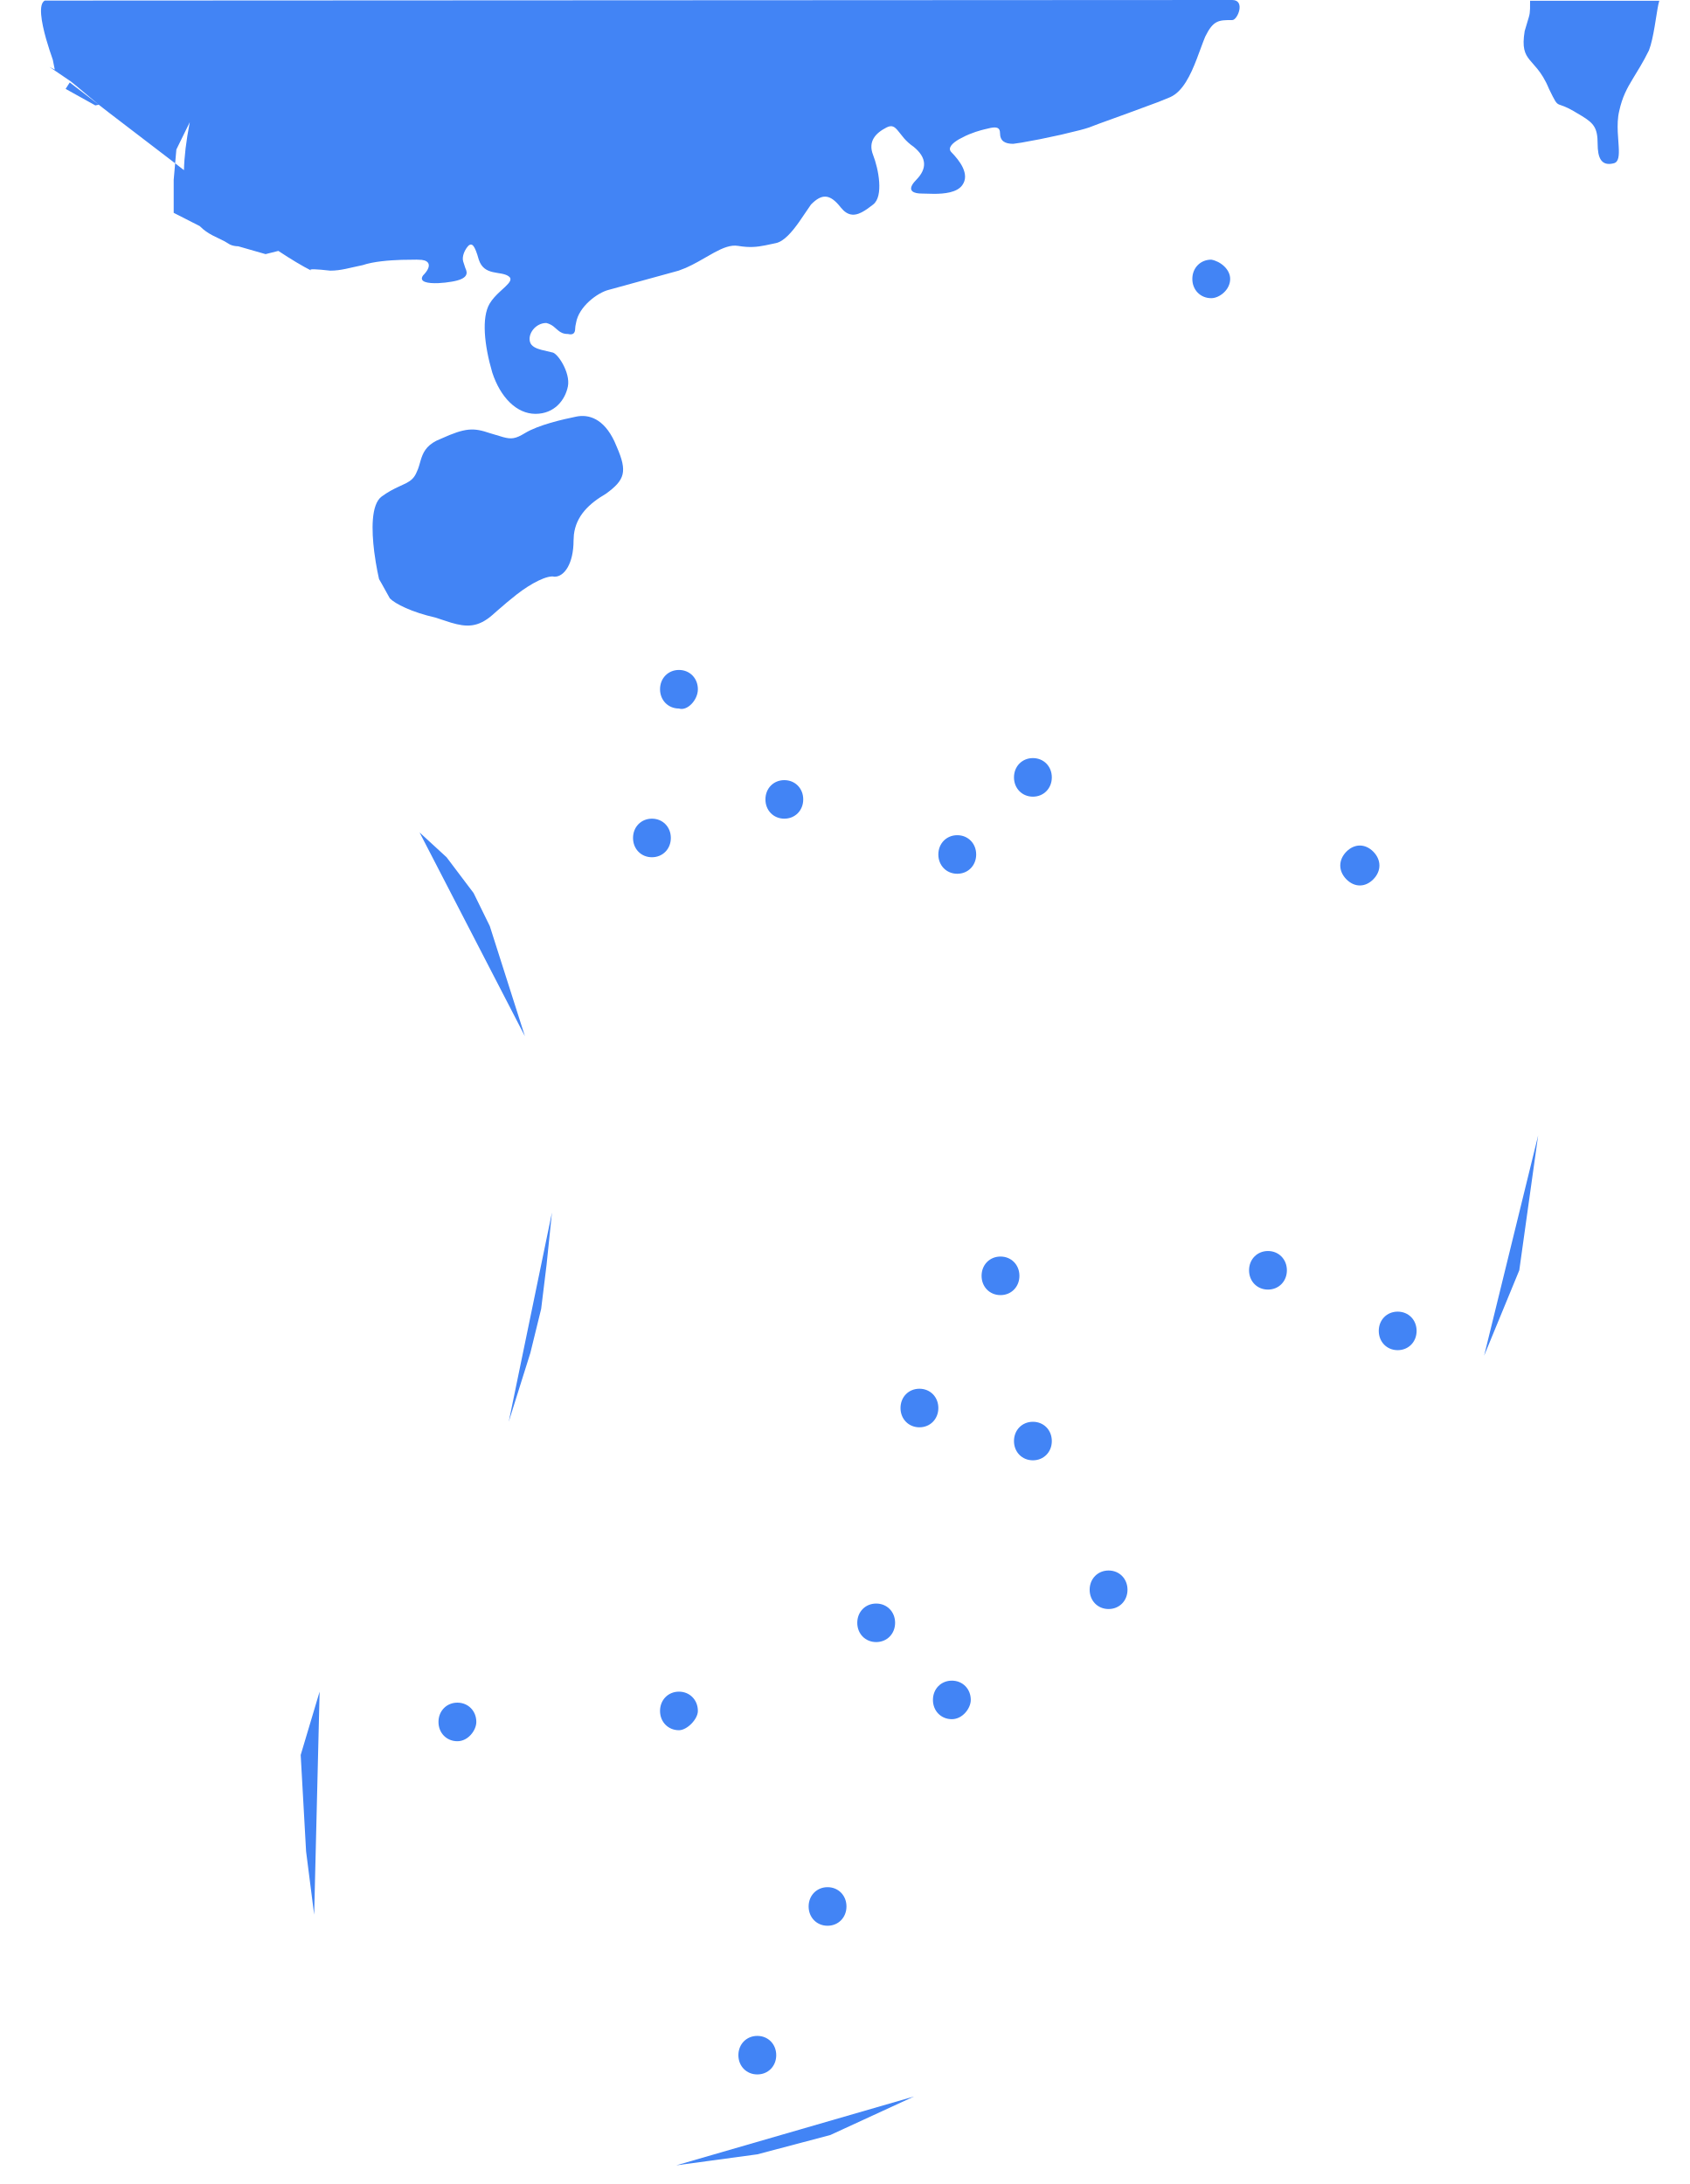
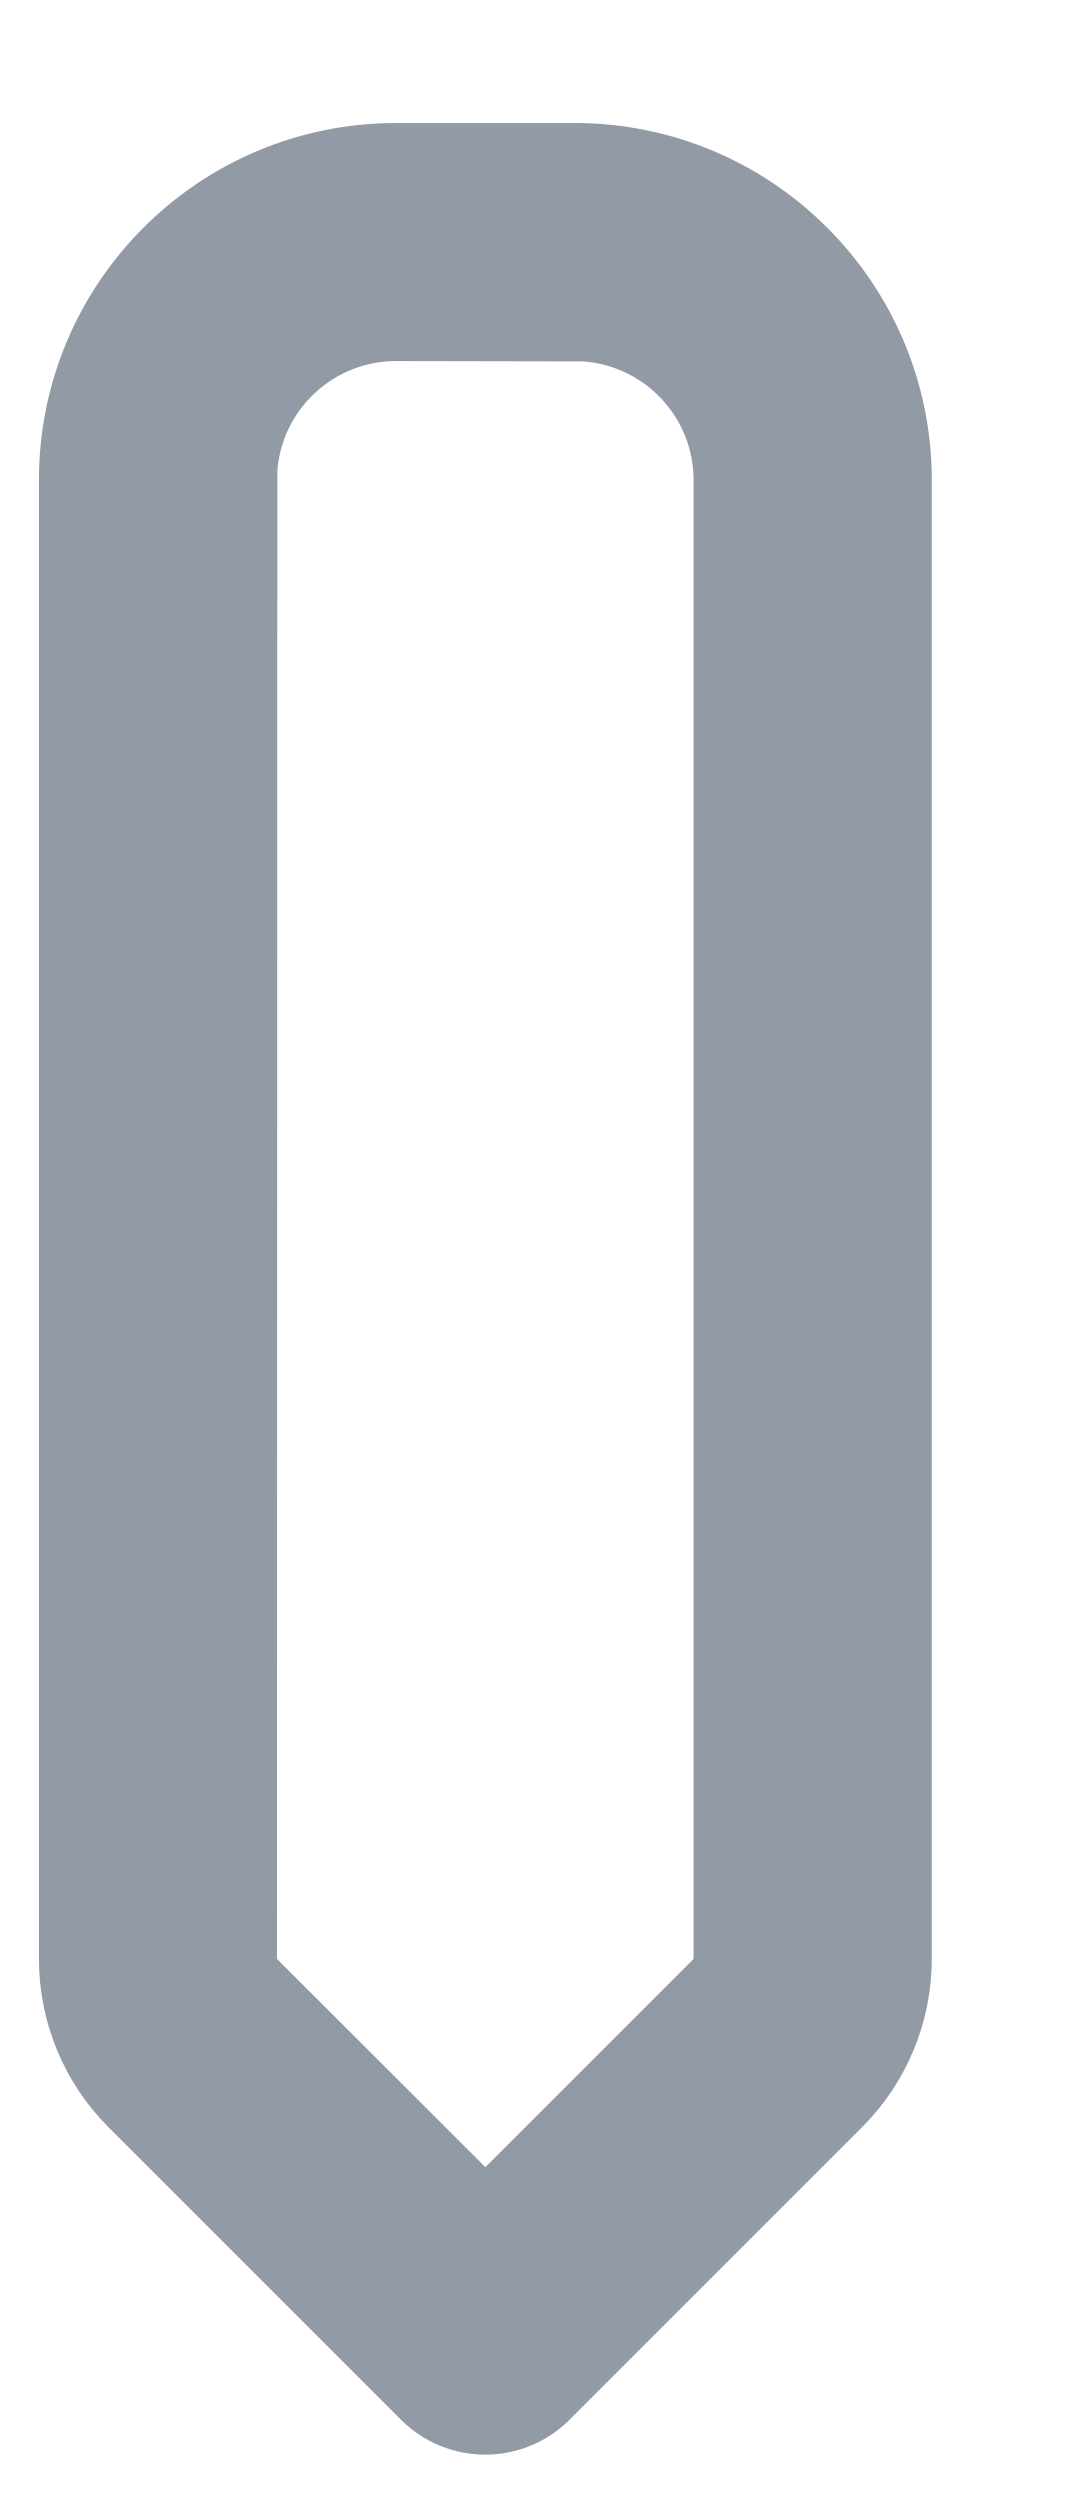
- <svg xmlns="http://www.w3.org/2000/svg" version="1.1" width="41px" height="53px">
-   <g transform="matrix(1 0 0 1 -2102 -1939 )">
-     <path d="M 4.214 4.363  L 4.249 3.963  L 2.638 2.73  L 2.417 2.558  L 1.856 2.088  L 1.711 1.971  L 1.198 1.623  L 1.329 1.69  L 1.281 1.45  L 1.2 1.211  C 1.2 1.211  1.118 0.943  1.118 0.943  C 1.002 0.529  0.926 0.097  1.087 0.014  C 1.087 0.014  29.896 0  29.896 0  C 30.221 0  30.027 0.487  29.896 0.487  C 29.568 0.487  29.437 0.487  29.24 0.888  C 29.24 0.888  29.191 1.011  29.191 1.011  C 29.191 1.011  29.034 1.432  29.034 1.432  C 28.884 1.823  28.694 2.224  28.389 2.358  C 28.389 2.358  28.107 2.473  28.107 2.473  L 27.357 2.75  L 26.651 3.006  L 26.423 3.093  C 26.367 3.112  26.292 3.134  26.204 3.157  C 26.204 3.157  25.743 3.269  25.743 3.269  L 25.23 3.378  L 24.783 3.461  C 24.783 3.461  24.582 3.49  24.582 3.49  C 24.385 3.49  24.261 3.427  24.261 3.227  C 24.261 3.093  24.174 3.078  24.038 3.103  C 24.038 3.103  23.887 3.138  23.887 3.138  C 23.887 3.138  23.802 3.16  23.802 3.16  C 23.765 3.169  23.719 3.183  23.67 3.2  C 23.67 3.2  23.51 3.26  23.51 3.26  C 23.483 3.271  23.455 3.283  23.428 3.296  C 23.428 3.296  23.27 3.377  23.27 3.377  C 23.098 3.477  22.983 3.594  23.082 3.694  C 23.278 3.895  23.54 4.229  23.344 4.496  C 23.213 4.675  22.907 4.704  22.659 4.704  C 22.659 4.704  22.361 4.697  22.361 4.697  C 22.181 4.697  22.001 4.641  22.174 4.425  C 22.174 4.425  22.23 4.363  22.23 4.363  C 22.492 4.095  22.492 3.828  22.164 3.561  C 22.066 3.494  21.992 3.423  21.933 3.356  C 21.933 3.356  21.788 3.176  21.788 3.176  C 21.706 3.076  21.64 3.026  21.509 3.093  C 21.247 3.227  21.051 3.427  21.182 3.761  C 21.313 4.095  21.444 4.764  21.182 4.964  C 21.182 4.964  21.051 5.062  21.051 5.062  C 20.854 5.201  20.657 5.29  20.461 5.104  C 20.461 5.104  20.395 5.031  20.395 5.031  C 20.133 4.697  19.937 4.697  19.675 4.964  C 19.675 4.964  19.384 5.39  19.384 5.39  C 19.216 5.627  19.019 5.86  18.823 5.9  C 18.823 5.9  18.567 5.954  18.567 5.954  C 18.367 5.994  18.186 6.014  17.906 5.967  C 17.729 5.937  17.539 6.015  17.329 6.128  C 17.329 6.128  16.93 6.354  16.93 6.354  C 16.836 6.406  16.739 6.456  16.637 6.501  C 16.637 6.501  16.464 6.568  16.464 6.568  C 16.464 6.568  14.761 7.036  14.761 7.036  C 14.499 7.103  14.04 7.437  13.975 7.838  C 13.961 7.891  13.956 7.937  13.954 7.975  C 13.953 8.045  13.935 8.145  13.778 8.105  C 13.666 8.105  13.601 8.068  13.544 8.021  C 13.544 8.021  13.426 7.92  13.426 7.92  C 13.382 7.887  13.329 7.857  13.254 7.838  C 12.992 7.838  12.795 8.105  12.861 8.306  C 12.893 8.406  13.008 8.456  13.131 8.489  C 13.131 8.489  13.39 8.551  13.39 8.551  C 13.521 8.551  13.843 9.041  13.778 9.375  C 13.712 9.709  13.45 10.043  12.992 10.043  C 12.533 10.043  12.14 9.642  11.943 9.041  C 11.747 8.372  11.681 7.704  11.878 7.37  C 11.943 7.259  12.038 7.162  12.128 7.078  C 12.128 7.078  12.255 6.961  12.255 6.961  C 12.369 6.852  12.435 6.769  12.337 6.702  C 12.14 6.568  11.747 6.702  11.616 6.301  C 11.515 5.941  11.453 5.897  11.37 5.957  C 11.276 6.053  11.201 6.224  11.237 6.344  C 11.237 6.344  11.288 6.501  11.288 6.501  C 11.354 6.635  11.354 6.769  10.961 6.835  C 10.961 6.835  10.799 6.858  10.799 6.858  C 10.799 6.858  10.636 6.871  10.636 6.871  C 10.37 6.882  10.156 6.84  10.263 6.685  C 10.482 6.462  10.424 6.329  10.233 6.307  C 10.233 6.307  10.109 6.301  10.109 6.301  C 10.109 6.301  9.74 6.306  9.74 6.306  C 9.439 6.316  9.061 6.345  8.799 6.434  C 8.471 6.501  8.274 6.568  8.012 6.568  C 8.012 6.568  7.786 6.545  7.786 6.545  C 7.786 6.545  7.63 6.535  7.63 6.535  C 7.531 6.532  7.505 6.543  7.554 6.568  C 7.333 6.456  7.066 6.296  6.753 6.089  C 6.753 6.089  6.443 6.167  6.443 6.167  C 6.443 6.167  5.781 5.977  5.781 5.977  C 5.708 5.975  5.639 5.963  5.579 5.934  C 5.579 5.934  5.445 5.854  5.445 5.854  C 5.445 5.854  5.158 5.713  5.158 5.713  C 5.053 5.658  4.945 5.588  4.846 5.487  C 4.846 5.487  4.214 5.165  4.214 5.165  L 4.214 4.363  Z M 22.765 34.169  C 22.765 34.436  22.568 34.637  22.306 34.637  C 22.044 34.637  21.847 34.436  21.847 34.169  C 21.847 33.901  22.044 33.701  22.306 33.701  C 22.568 33.701  22.765 33.901  22.765 34.169  Z M 22.175 50.876  L 20.143 51.812  L 18.373 52.28  L 16.406 52.547  L 22.175 50.876  Z M 13.129 31.763  L 12.867 32.832  L 12.342 34.503  L 13.391 29.424  L 13.26 30.694  L 13.129 31.763  Z M 18.373 49.406  C 18.635 49.406  18.832 49.606  18.832 49.874  C 18.832 50.141  18.635 50.341  18.373 50.341  C 18.111 50.341  17.914 50.141  17.914 49.874  C 17.914 49.606  18.111 49.406  18.373 49.406  Z M 20.536 46.265  C 20.536 46.532  20.34 46.733  20.077 46.733  C 19.815 46.733  19.618 46.532  19.618 46.265  C 19.618 45.998  19.815 45.797  20.077 45.797  C 20.34 45.797  20.536 45.998  20.536 46.265  Z M 7.426 44.928  L 7.295 42.589  L 7.754 41.052  L 7.622 46.465  L 7.426 44.928  Z M 10.638 41.787  C 10.638 41.52  10.834 41.319  11.097 41.319  C 11.359 41.319  11.556 41.52  11.556 41.787  C 11.556 41.988  11.359 42.255  11.097 42.255  C 10.834 42.255  10.638 42.055  10.638 41.787  Z M 16.472 41.052  C 16.734 41.052  16.931 41.253  16.931 41.52  C 16.931 41.72  16.669 41.988  16.472 41.988  C 16.21 41.988  16.013 41.787  16.013 41.52  C 16.013 41.253  16.21 41.052  16.472 41.052  Z M 23.552 41.253  C 23.552 41.453  23.355 41.72  23.093 41.72  C 22.83 41.72  22.634 41.52  22.634 41.253  C 22.634 40.985  22.83 40.785  23.093 40.785  C 23.355 40.785  23.552 40.985  23.552 41.253  Z M 21.257 39.849  C 20.995 39.849  20.798 39.649  20.798 39.381  C 20.798 39.114  20.995 38.914  21.257 38.914  C 21.519 38.914  21.716 39.114  21.716 39.381  C 21.716 39.649  21.519 39.849  21.257 39.849  Z M 26.436 38.579  C 26.436 38.312  26.633 38.112  26.895 38.112  C 27.157 38.112  27.354 38.312  27.354 38.579  C 27.354 38.847  27.157 39.047  26.895 39.047  C 26.633 39.047  26.436 38.847  26.436 38.579  Z M 25.059 34.503  C 25.321 34.503  25.518 34.703  25.518 34.971  C 25.518 35.238  25.321 35.438  25.059 35.438  C 24.797 35.438  24.6 35.238  24.6 34.971  C 24.6 34.703  24.797 34.503  25.059 34.503  Z M 37.112 0.319  C 37.112 0.319  37.12 0.211  37.12 0.211  L 37.121 0.019  C 37.121 0.019  40.256 0.019  40.256 0.019  C 40.241 0.063  40.227 0.131  40.213 0.213  C 40.213 0.213  40.142 0.649  40.142 0.649  C 40.106 0.859  40.063 1.073  40.005 1.222  C 39.932 1.37  39.863 1.496  39.797 1.607  C 39.797 1.607  39.613 1.912  39.613 1.912  C 39.47 2.147  39.357 2.358  39.284 2.692  C 39.244 2.856  39.241 3.034  39.248 3.202  C 39.248 3.202  39.271 3.557  39.271 3.557  C 39.283 3.772  39.274 3.931  39.153 3.962  C 38.917 4.022  38.787 3.92  38.764 3.606  C 38.764 3.606  38.76 3.494  38.76 3.494  C 38.76 3.104  38.669 2.993  38.373 2.812  C 38.373 2.812  38.17 2.692  38.17 2.692  C 38.071 2.635  38 2.602  37.946 2.581  C 37.946 2.581  37.827 2.538  37.827 2.538  C 37.789 2.522  37.765 2.503  37.731 2.45  C 37.731 2.45  37.671 2.341  37.671 2.341  L 37.58 2.157  C 37.486 1.928  37.387 1.781  37.296 1.669  C 37.296 1.669  37.113 1.456  37.113 1.456  C 36.99 1.305  36.924 1.155  36.99 0.754  C 36.99 0.754  37.092 0.411  37.092 0.411  C 37.101 0.377  37.108 0.35  37.112 0.319  Z M 30.762 31.295  C 30.5 31.295  30.303 31.095  30.303 30.827  C 30.303 30.56  30.5 30.359  30.762 30.359  C 31.024 30.359  31.221 30.56  31.221 30.827  C 31.221 31.095  31.024 31.295  30.762 31.295  Z M 11.49 21.672  L 11.883 22.474  L 12.735 25.147  L 10.179 20.201  L 10.834 20.803  L 11.49 21.672  Z M 33.319 20.669  C 33.515 20.87  33.515 21.137  33.319 21.337  C 33.122 21.538  32.86 21.538  32.663 21.337  C 32.467 21.137  32.467 20.87  32.663 20.669  C 32.86 20.469  33.122 20.469  33.319 20.669  Z M 23.683 20.736  C 23.683 21.003  23.486 21.204  23.224 21.204  C 22.962 21.204  22.765 21.003  22.765 20.736  C 22.765 20.469  22.962 20.268  23.224 20.268  C 23.486 20.268  23.683 20.469  23.683 20.736  Z M 15.816 20.803  C 15.554 20.803  15.358 20.602  15.358 20.335  C 15.358 20.068  15.554 19.867  15.816 19.867  C 16.079 19.867  16.275 20.068  16.275 20.335  C 16.275 20.602  16.079 20.803  15.816 20.803  Z M 18.57 19.399  C 18.57 19.132  18.766 18.932  19.028 18.932  C 19.291 18.932  19.487 19.132  19.487 19.399  C 19.487 19.667  19.291 19.867  19.028 19.867  C 18.766 19.867  18.57 19.667  18.57 19.399  Z M 25.059 18.397  C 25.321 18.397  25.518 18.597  25.518 18.865  C 25.518 19.132  25.321 19.333  25.059 19.333  C 24.797 19.333  24.6 19.132  24.6 18.865  C 24.6 18.597  24.797 18.397  25.059 18.397  Z M 16.931 16.726  C 16.931 16.993  16.669 17.261  16.472 17.194  C 16.21 17.194  16.013 16.993  16.013 16.726  C 16.013 16.459  16.21 16.258  16.472 16.258  C 16.734 16.258  16.931 16.459  16.931 16.726  Z M 10.703 10.645  C 11.293 10.377  11.49 10.377  11.883 10.511  C 11.883 10.511  12.208 10.608  12.208 10.608  C 12.405 10.661  12.506 10.651  12.735 10.511  C 13.063 10.311  13.653 10.177  13.981 10.11  C 14.285 10.048  14.646 10.159  14.906 10.71  C 14.906 10.71  14.964 10.845  14.964 10.845  C 15.226 11.447  15.161 11.647  14.702 11.981  C 14.285 12.224  13.976 12.523  13.923 12.976  C 13.923 12.976  13.915 13.117  13.915 13.117  C 13.915 13.673  13.692 14  13.451 13.995  C 13.283 13.952  12.891 14.149  12.537 14.425  C 12.537 14.425  12.299 14.618  12.299 14.618  C 12.299 14.618  12.063 14.821  12.063 14.821  C 12.024 14.855  11.986 14.888  11.949 14.922  C 11.596 15.23  11.321 15.222  10.944 15.111  C 10.944 15.111  10.704 15.033  10.704 15.033  C 10.661 15.019  10.618 15.004  10.572 14.989  C 9.982 14.855  9.589 14.654  9.458 14.521  C 9.458 14.521  9.261 14.166  9.261 14.166  L 9.196 14.053  L 9.155 13.859  L 9.117 13.648  C 9.117 13.648  9.079 13.389  9.079 13.389  C 9.016 12.883  8.996 12.242  9.261 12.048  C 9.414 11.937  9.545 11.87  9.657 11.818  C 9.657 11.818  9.855 11.725  9.855 11.725  C 9.971 11.664  10.055 11.595  10.113 11.447  C 10.135 11.402  10.152 11.356  10.166 11.308  C 10.166 11.308  10.208 11.164  10.208 11.164  C 10.259 10.996  10.332 10.827  10.584 10.697  C 10.584 10.697  10.703 10.645  10.703 10.645  Z M 33.909 31.83  C 34.171 31.83  34.368 32.03  34.368 32.297  C 34.368 32.565  34.171 32.765  33.909 32.765  C 33.647 32.765  33.45 32.565  33.45 32.297  C 33.45 32.03  33.647 31.83  33.909 31.83  Z M 24.732 30.961  C 24.732 31.228  24.535 31.429  24.273 31.429  C 24.01 31.429  23.814 31.228  23.814 30.961  C 23.814 30.694  24.01 30.493  24.273 30.493  C 24.535 30.493  24.732 30.694  24.732 30.961  Z M 36.859 30.827  L 36.006 32.899  L 37.317 27.553  L 36.859 30.827  Z M 29.386 6.301  C 29.604 6.339  29.845 6.531  29.845 6.769  C 29.845 7.036  29.582 7.236  29.386 7.236  C 29.123 7.236  28.927 7.036  28.927 6.769  C 28.927 6.501  29.123 6.301  29.386 6.301  Z M 4.279 3.628  L 4.249 3.963  C 4.249 3.963  4.463 4.129  4.463 4.129  C 4.47 3.811  4.514 3.429  4.604 2.965  C 4.604 2.965  4.279 3.628  4.279 3.628  Z M 2.313 2.558  L 1.592 2.157  L 1.692 2.001  L 2.396 2.541  L 2.313 2.558  Z " fill-rule="nonzero" fill="#4284f5" stroke="none" transform="matrix(1 0 0 1 2102 1939 )" />
+ <svg xmlns="http://www.w3.org/2000/svg" version="1.1" width="6px" height="14px">
+   <g transform="matrix(1 0 0 1 -748 -482 )">
+     <path d="M 0.218 2.689  C 0.218 1.584  1.113 0.689  2.218 0.689  C 2.218 0.689  3.218 0.689  3.218 0.689  C 4.322 0.689  5.218 1.584  5.218 2.689  C 5.218 2.689  5.218 10.97  5.218 10.97  C 5.218 11.324  5.077 11.663  4.827 11.913  C 4.827 11.913  3.189 13.551  3.189 13.551  C 2.929 13.811  2.506 13.811  2.246 13.551  C 2.246 13.551  0.608 11.913  0.608 11.913  C 0.358 11.663  0.218 11.324  0.218 10.97  C 0.218 10.97  0.218 2.689  0.218 2.689  Z M 3.884 2.689  C 3.884 2.337  3.612 2.05  3.267 2.024  C 3.267 2.024  2.218 2.022  2.218 2.022  C 1.866 2.022  1.578 2.294  1.553 2.639  L 1.551 10.97  L 2.718 12.136  L 3.884 10.97  C 3.884 10.97  3.884 2.689  3.884 2.689  Z " fill-rule="nonzero" fill="#929aa6" stroke="none" transform="matrix(1 0 0 1 748 482 )" />
  </g>
</svg>
